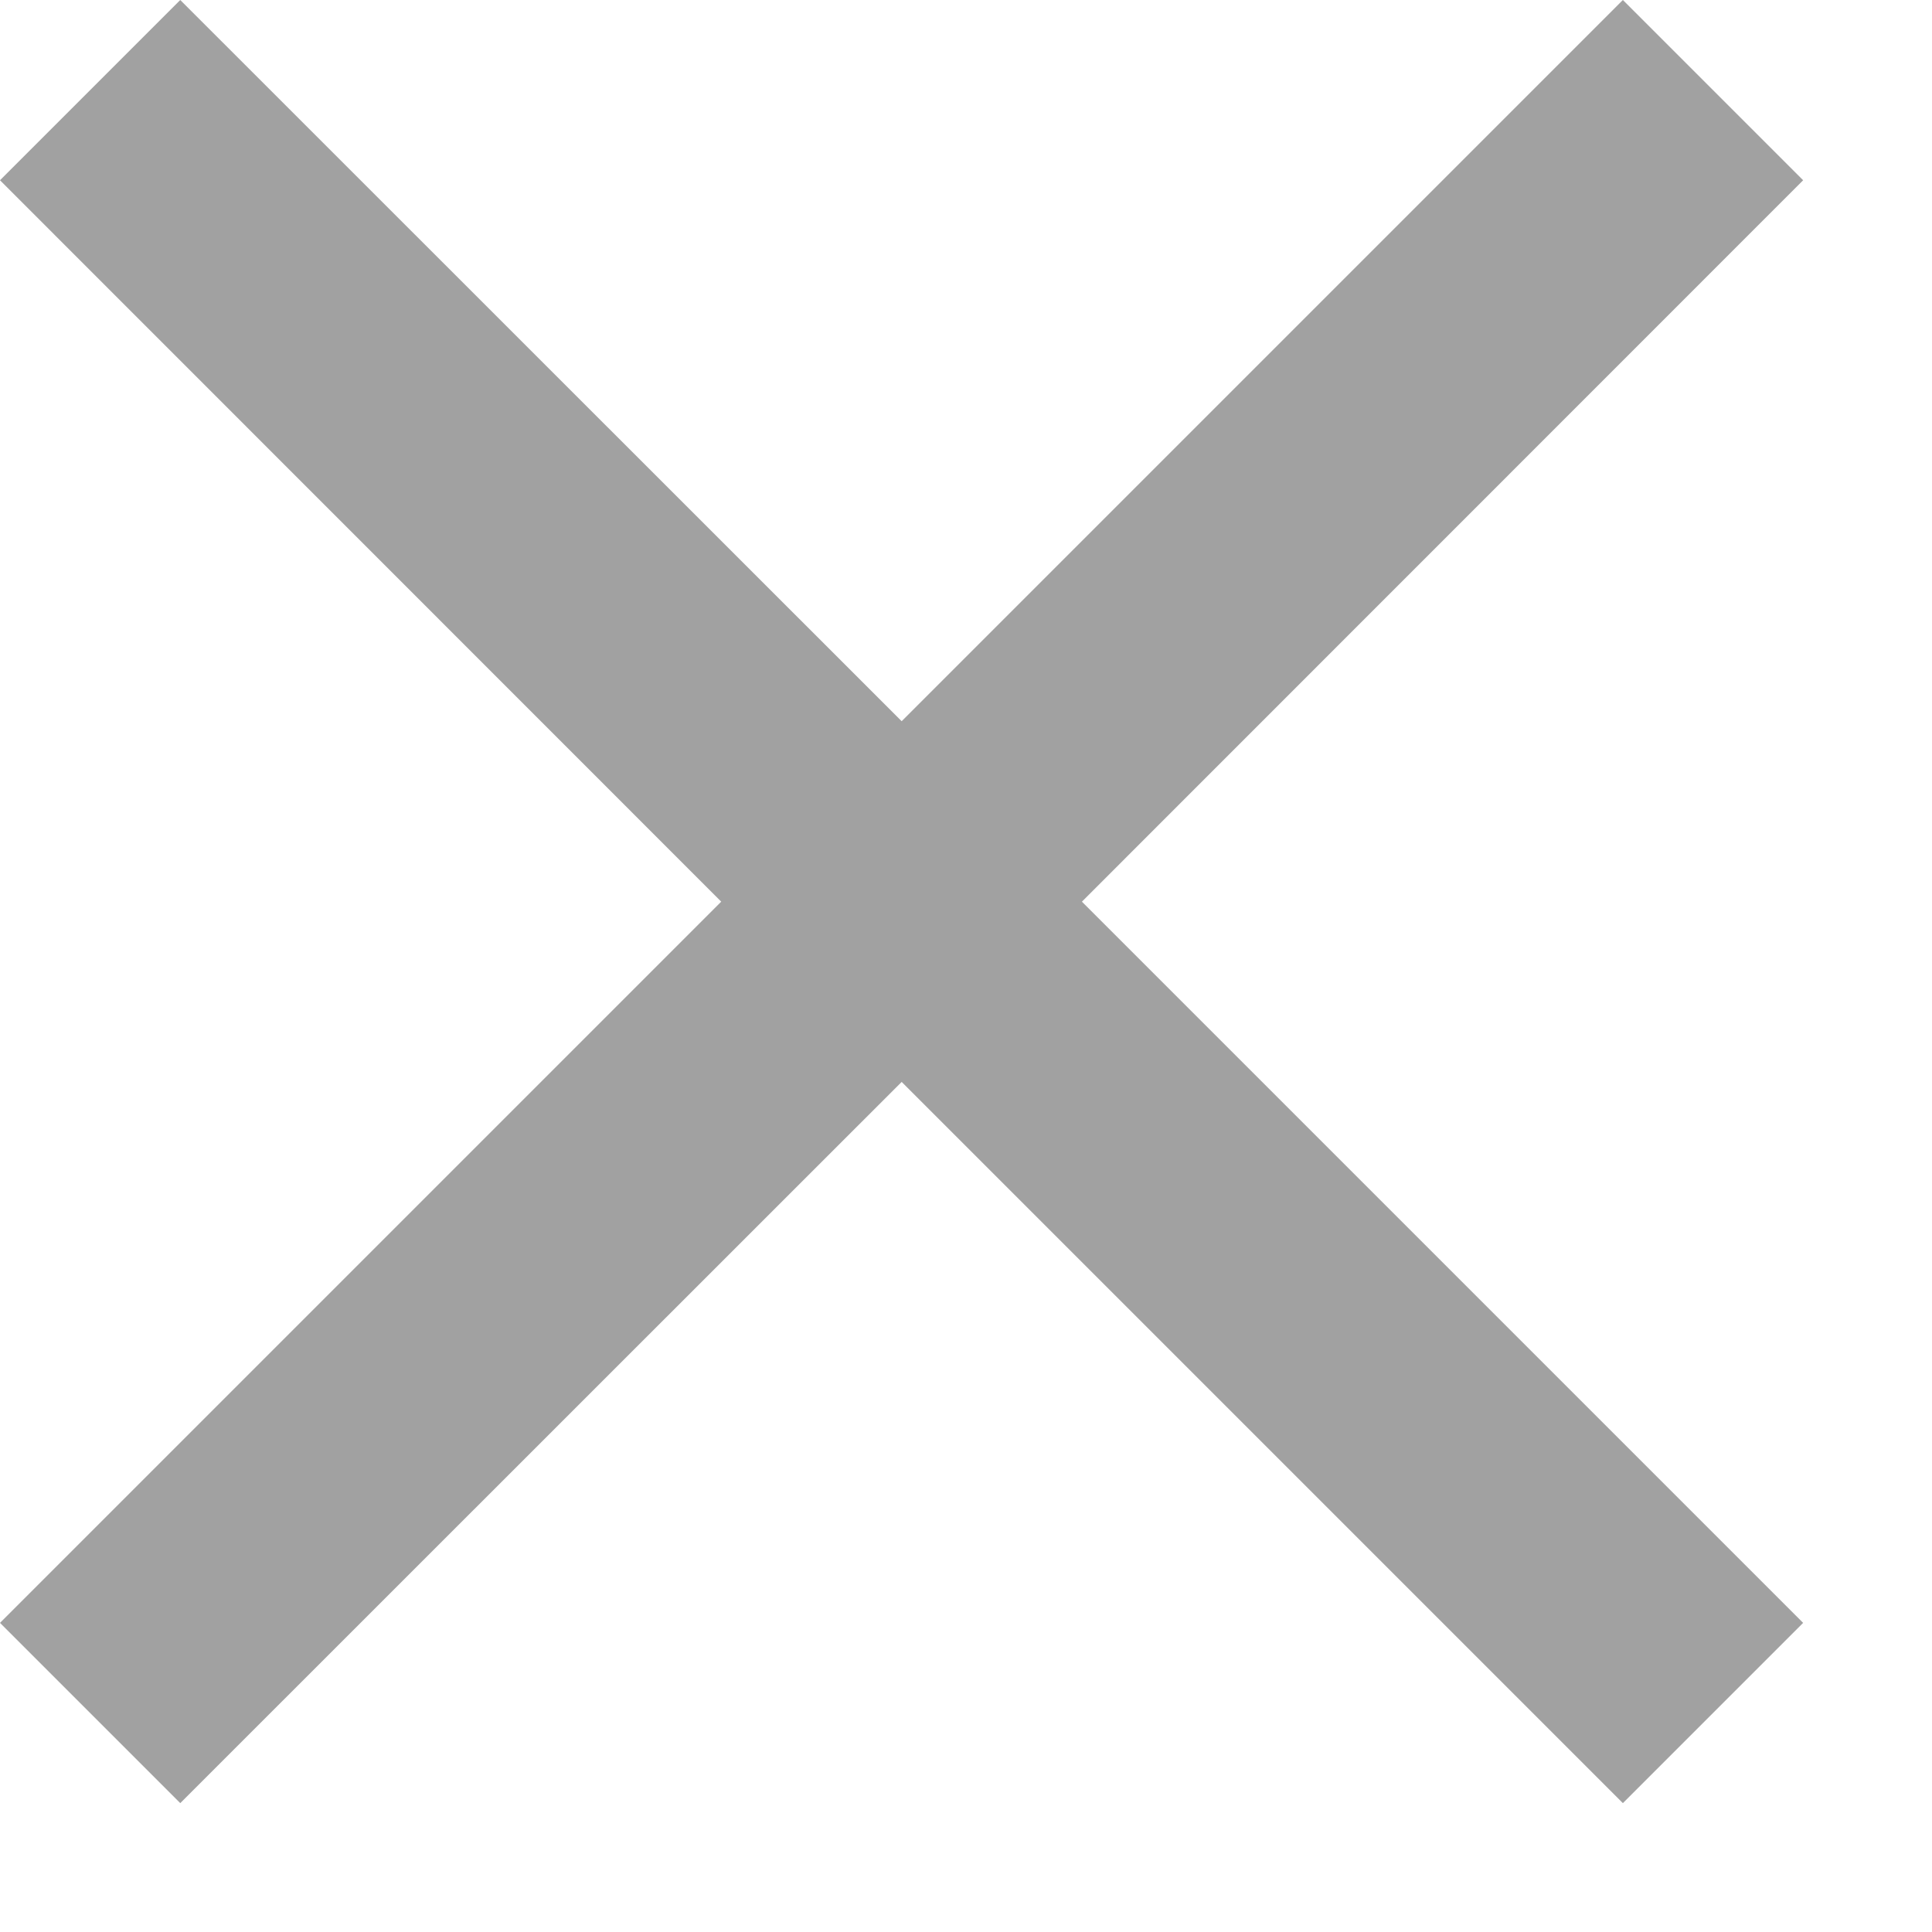
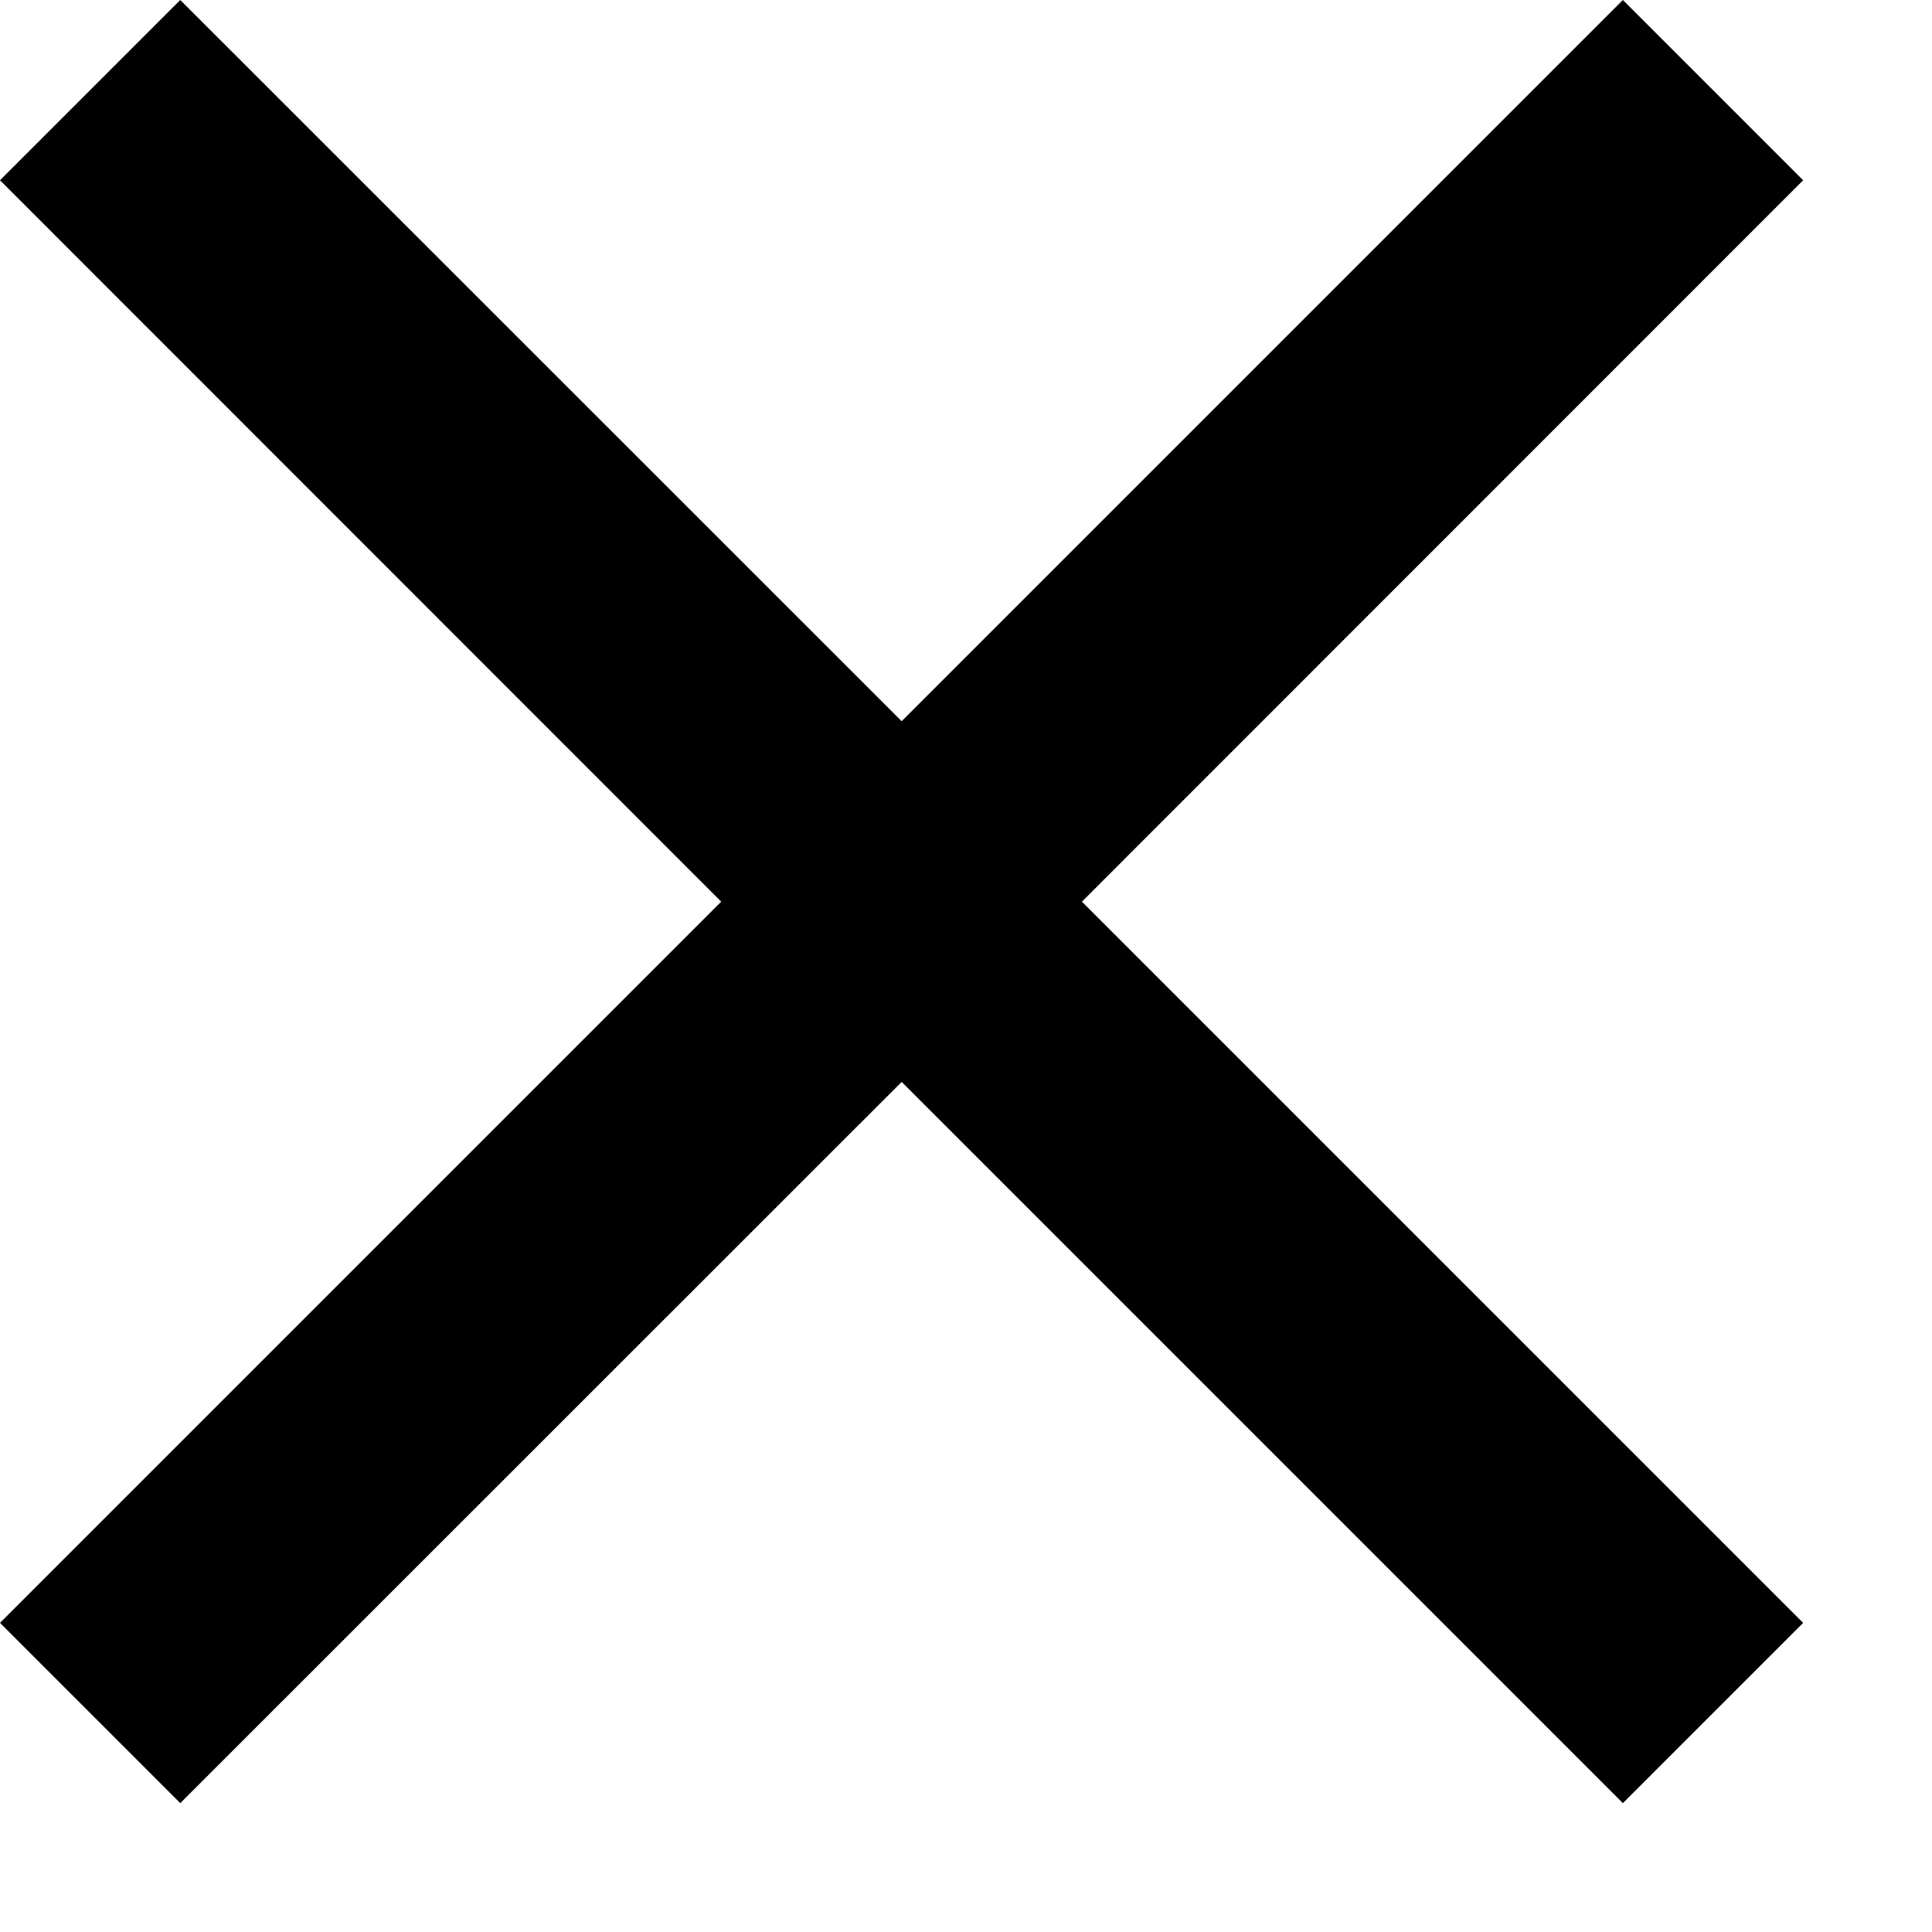
- <svg xmlns="http://www.w3.org/2000/svg" width="10" height="10" viewBox="0 0 10 10" fill="none">
-   <path d="M0.933 9.333L0 8.4L3.733 4.667L0 0.933L0.933 0L4.667 3.733L8.4 0L9.333 0.933L5.6 4.667L9.333 8.4L8.4 9.333L4.667 5.6L0.933 9.333Z" fill="#A1A1A1" />
+ <svg xmlns="http://www.w3.org/2000/svg" fill="none" viewBox="0 0 10 10">
+   <path fill="currentColor" d="M.933 9.333 0 8.4l3.733-3.733L0 .933.933 0l3.734 3.733L8.4 0l.933.933L5.6 4.667 9.333 8.4l-.933.933L4.667 5.6z" />
</svg>
